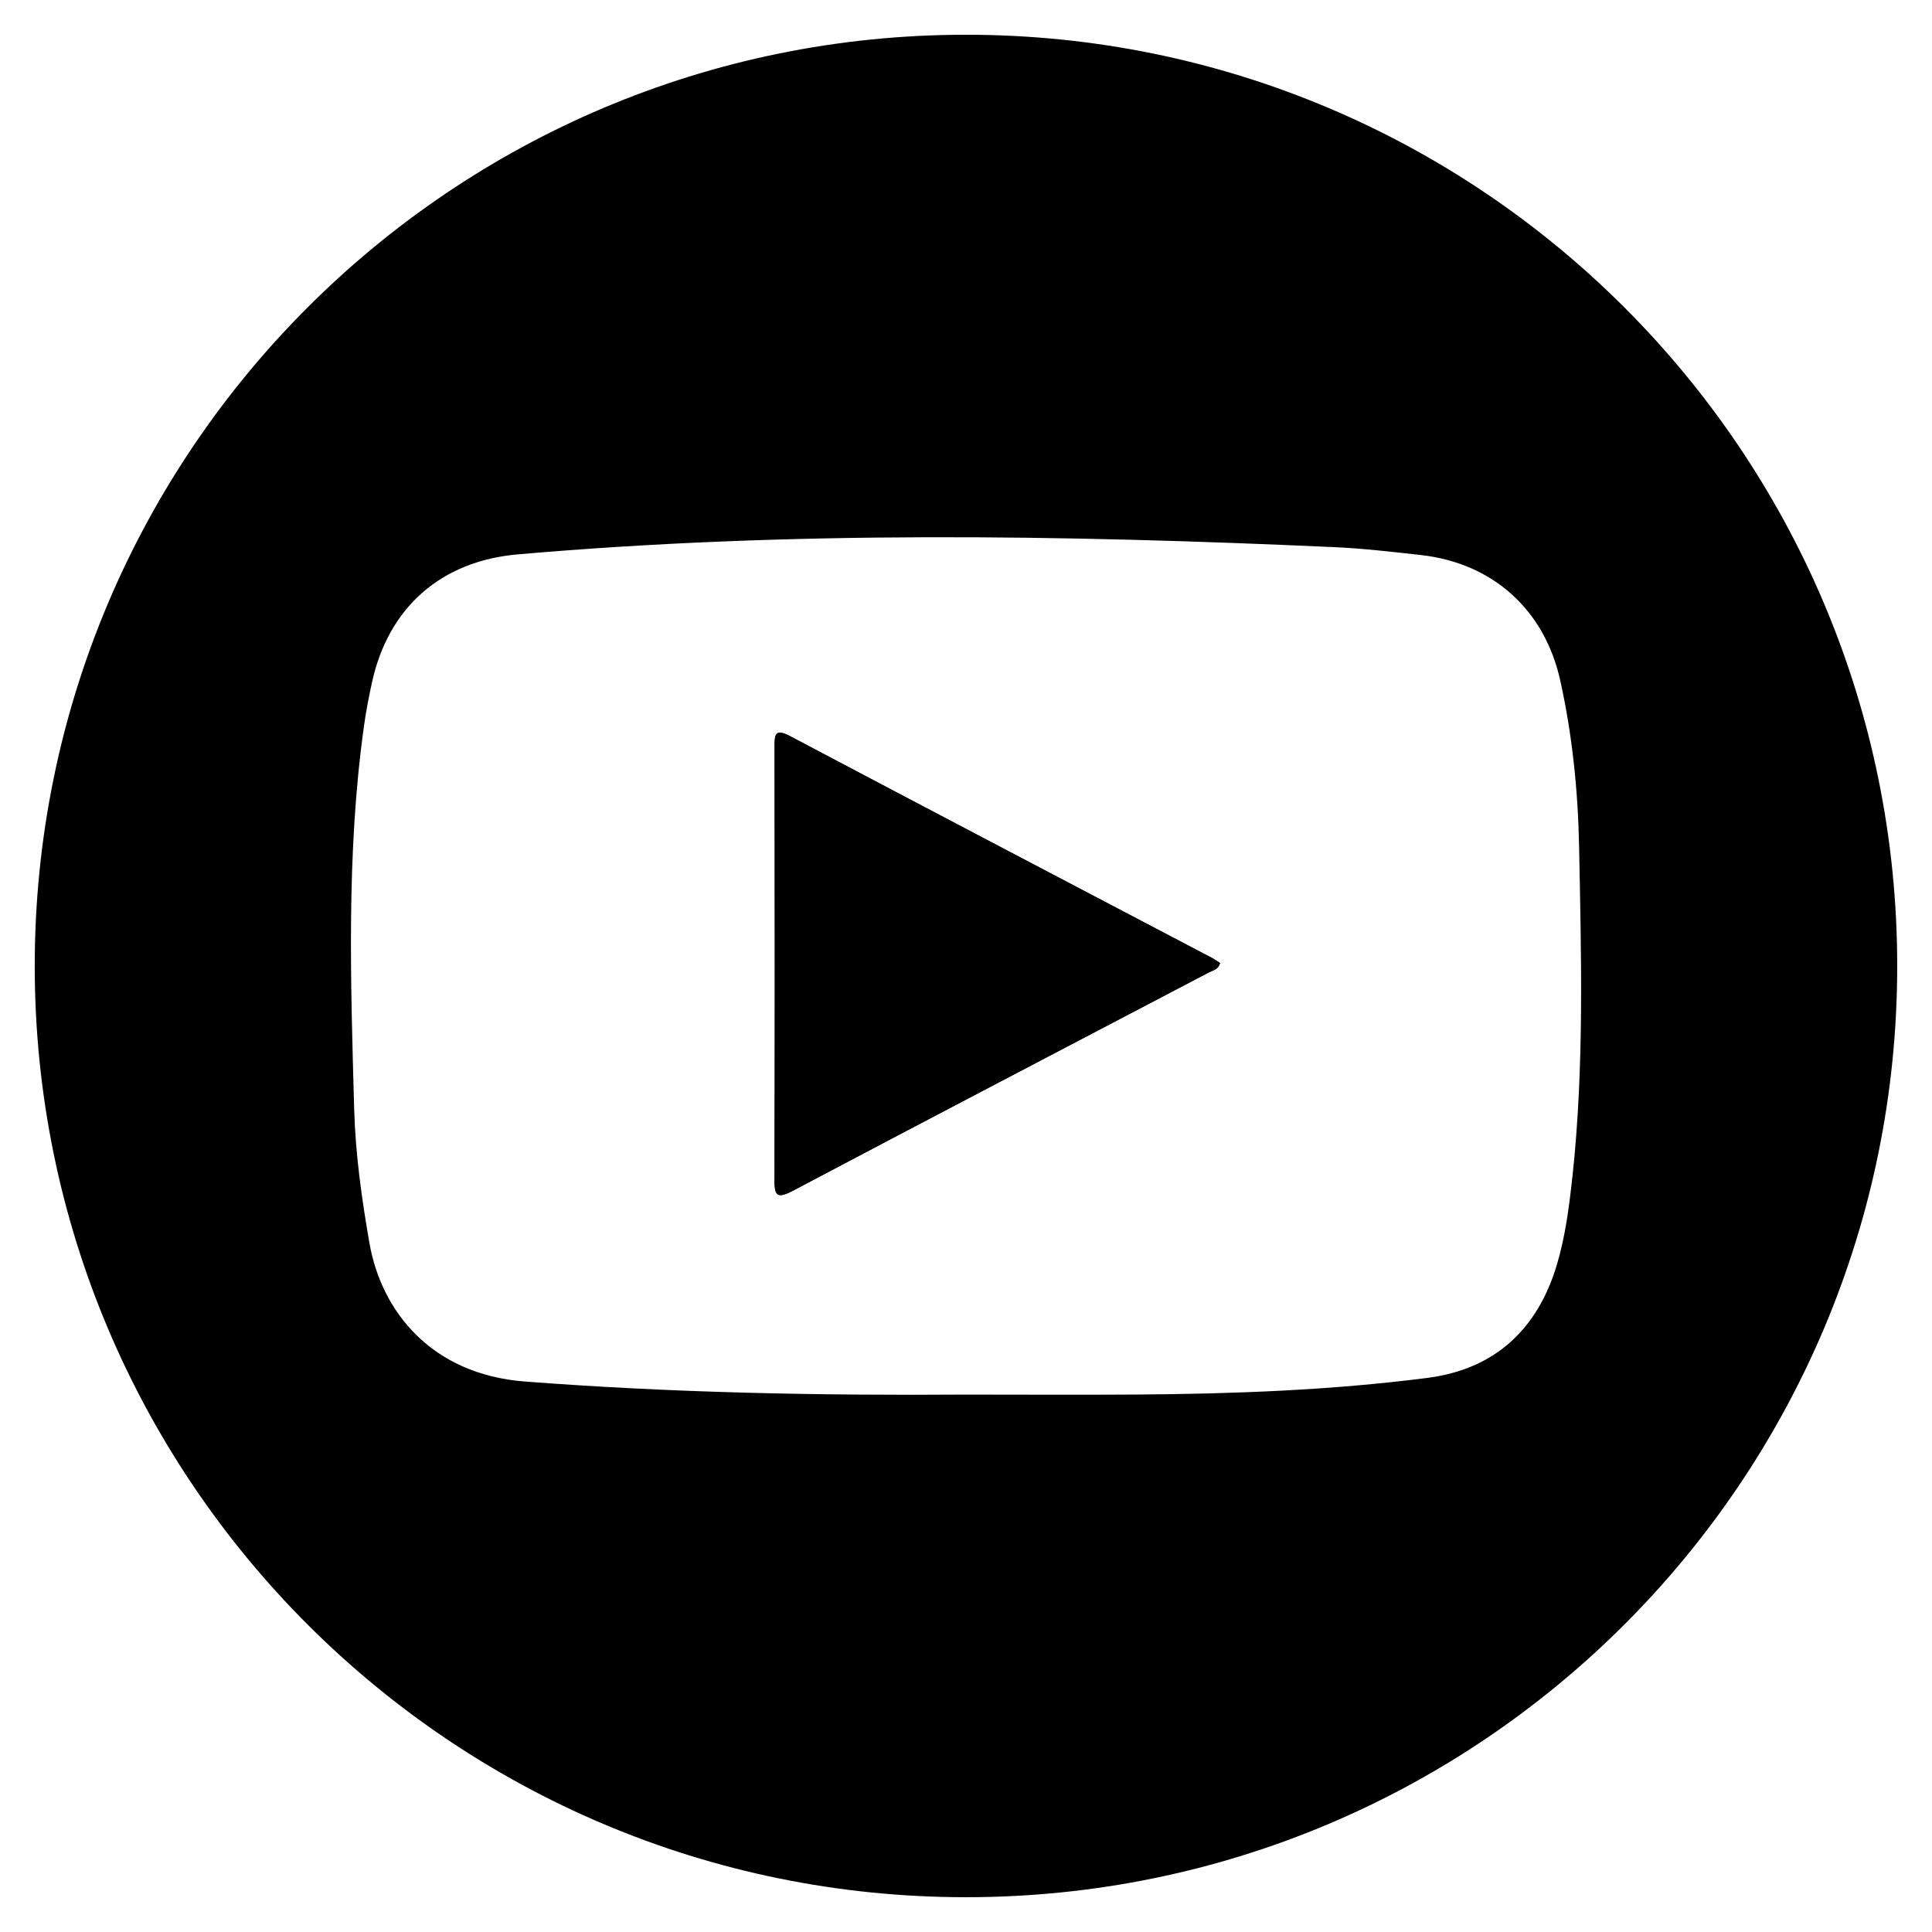
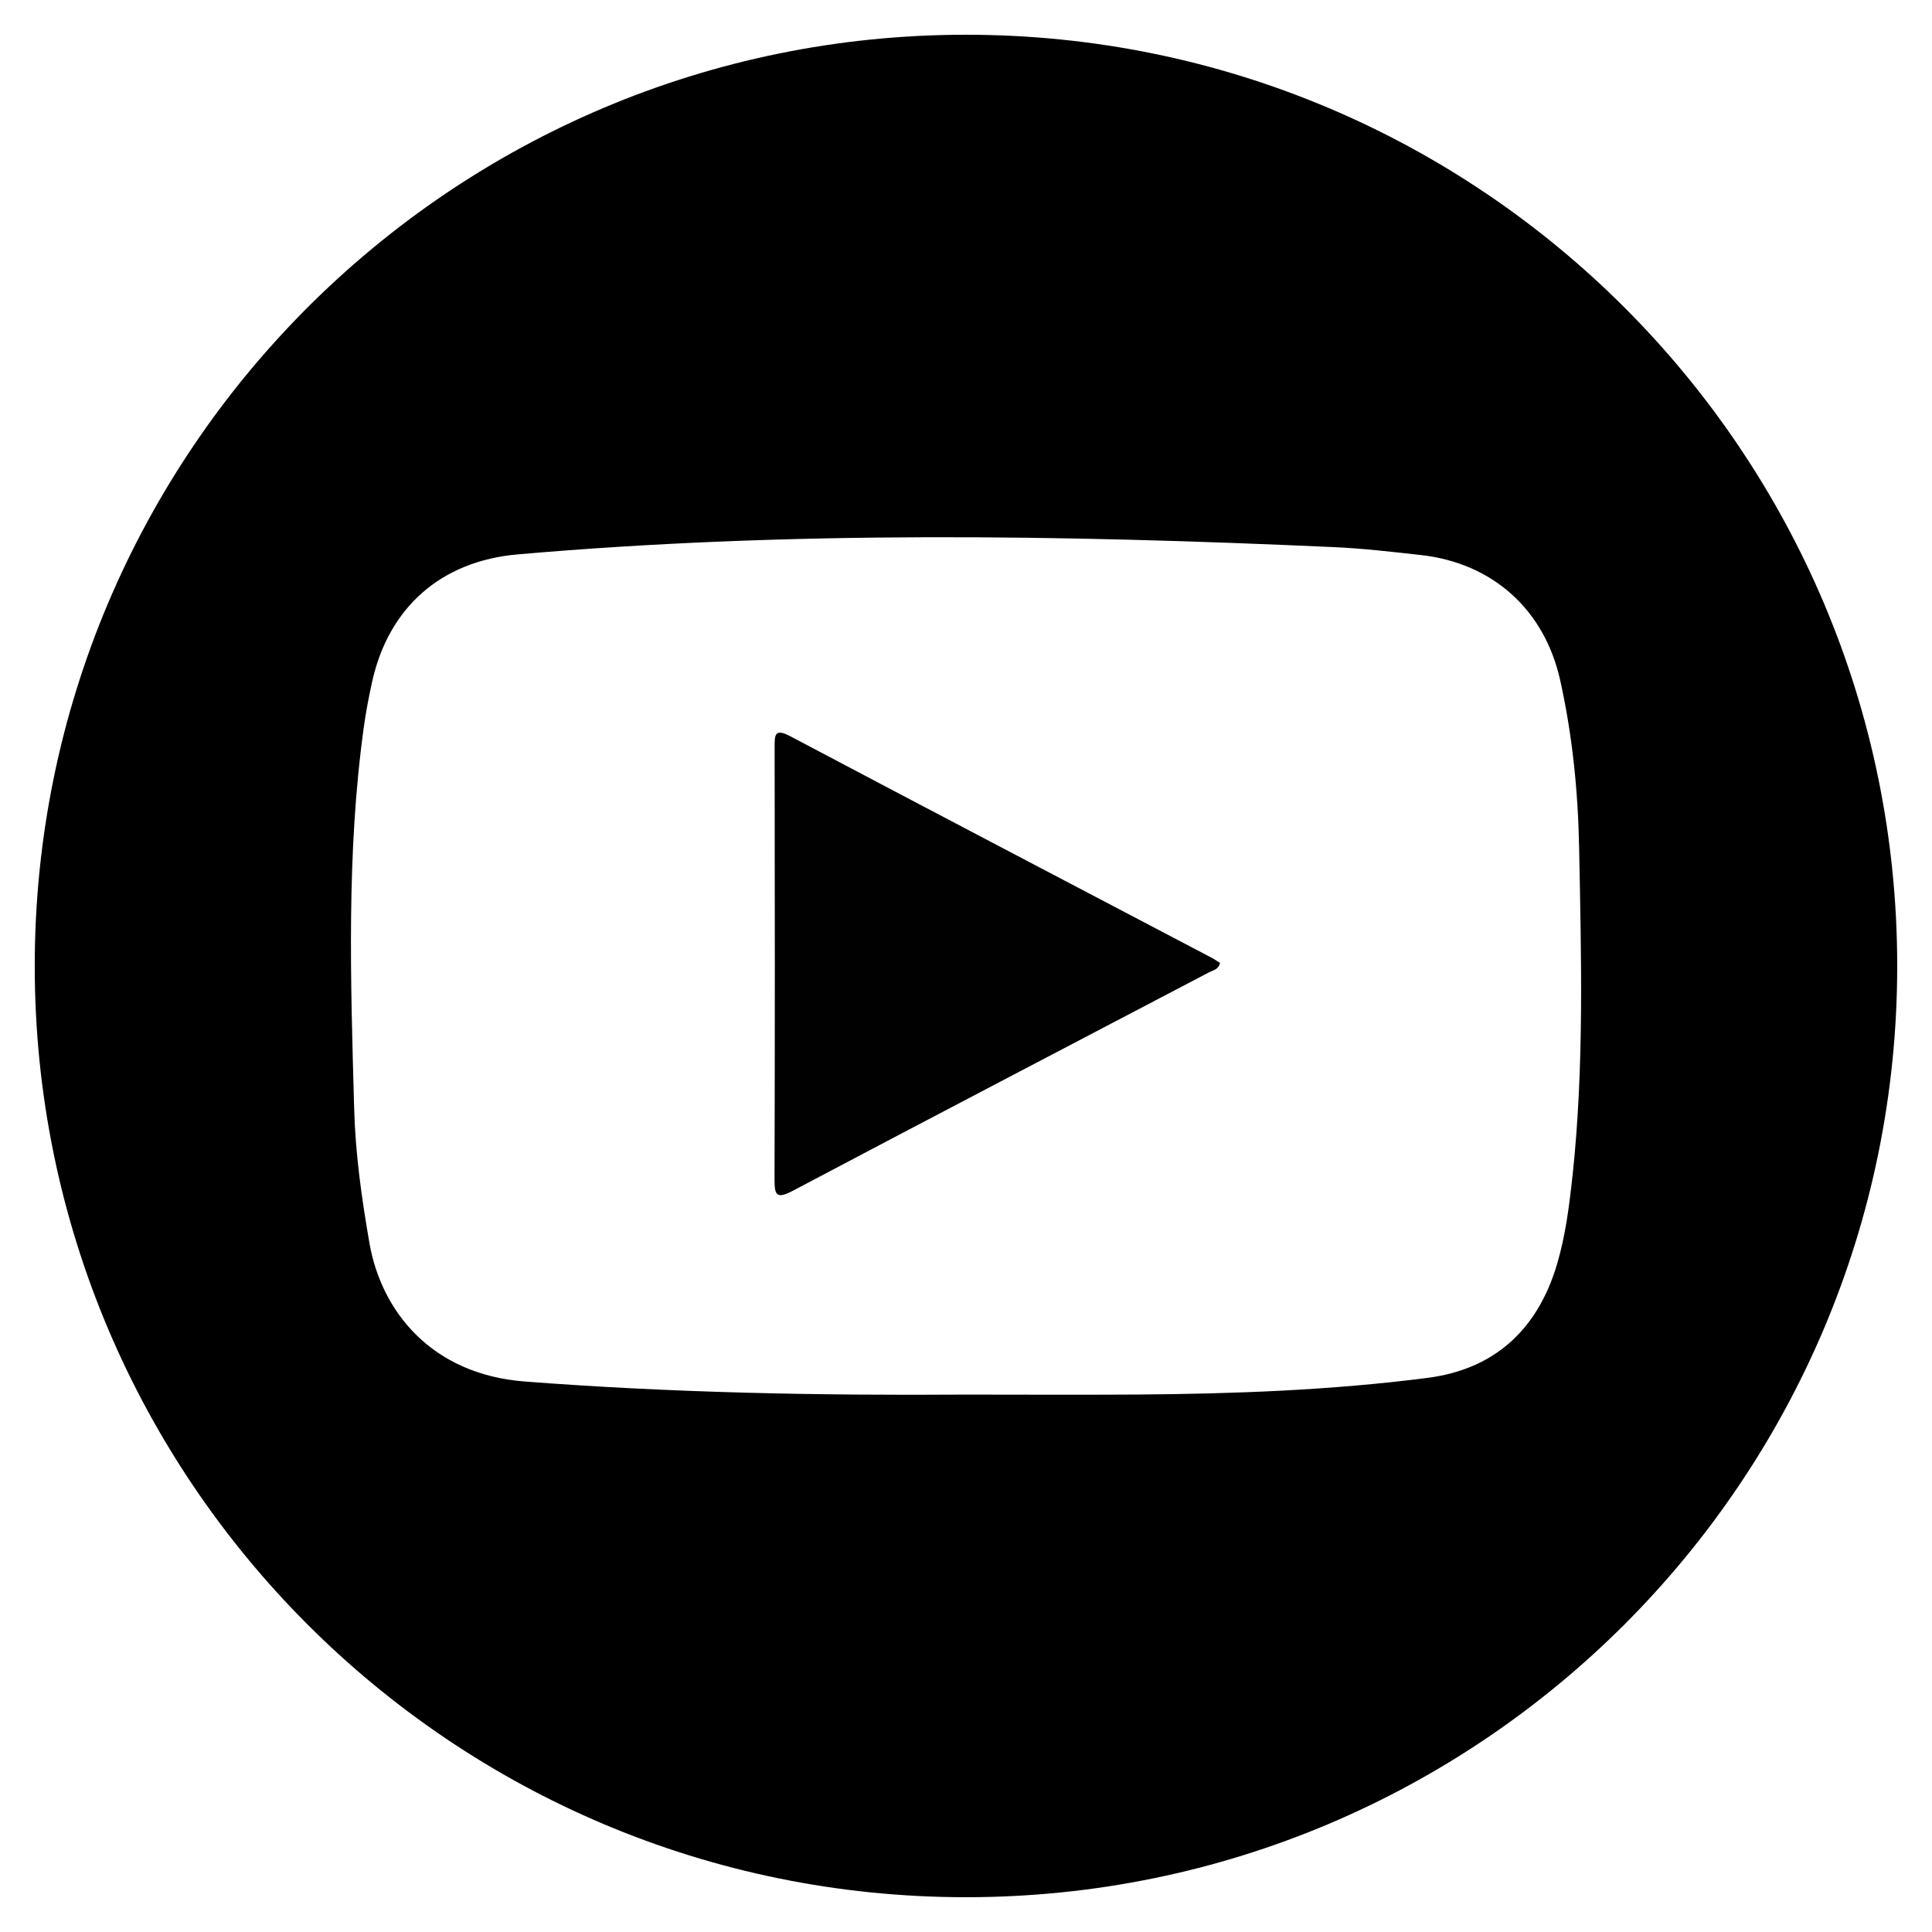
- <svg xmlns="http://www.w3.org/2000/svg" id="guías" version="1.1" viewBox="0 0 39.649 39.649">
+ <svg xmlns="http://www.w3.org/2000/svg" version="1.1" viewBox="0 0 39.649 39.649">
  <path d="M25.037,19.763c-.03.135-.142.148-.224.191-2.846,1.493-5.697,2.979-8.538,4.481-.345.182-.381.091-.38-.243.009-2.95.007-5.901.002-8.851,0-.259-.003-.403.326-.229,2.879,1.522,5.765,3.032,8.648,4.546.059.031.114.072.167.105Z" fill="#010101" stroke-width="0" />
  <path d="M19.824.713C9.27.713.713,9.27.713,19.824s8.556,19.111,19.111,19.111,19.111-8.556,19.111-19.111S30.379.713,19.824.713ZM32.271,24.13c-.066.615-.143,1.23-.32,1.824-.396,1.327-1.274,2.145-2.653,2.323-1.98.255-3.975.328-5.97.342-1.166.008-2.333.001-3.499.001-3.022.021-6.04-.036-9.057-.268-1.917-.147-2.946-1.437-3.191-2.845-.159-.915-.288-1.833-.313-2.761-.072-2.613-.162-5.227.199-7.829.042-.306.101-.61.167-.912.336-1.541,1.419-2.491,2.992-2.628,5.585-.487,11.175-.401,16.766-.148.589.027,1.176.096,1.763.161,1.48.164,2.542,1.123,2.864,2.572.251,1.13.366,2.277.388,3.429.044,2.248.105,4.497-.135,6.74Z" fill="#000" stroke-width="0" />
-   <path d="M25.037,19.763c-.053-.033-.107-.074-.167-.105-2.883-1.514-5.769-3.023-8.648-4.546-.328-.174-.326-.03-.326.229.005,2.95.007,5.901-.002,8.851-.001.335.035.426.38.243,2.842-1.502,5.692-2.988,8.538-4.481.082-.043.194-.057.224-.191Z" fill="#000" stroke-width="0" />
</svg>
